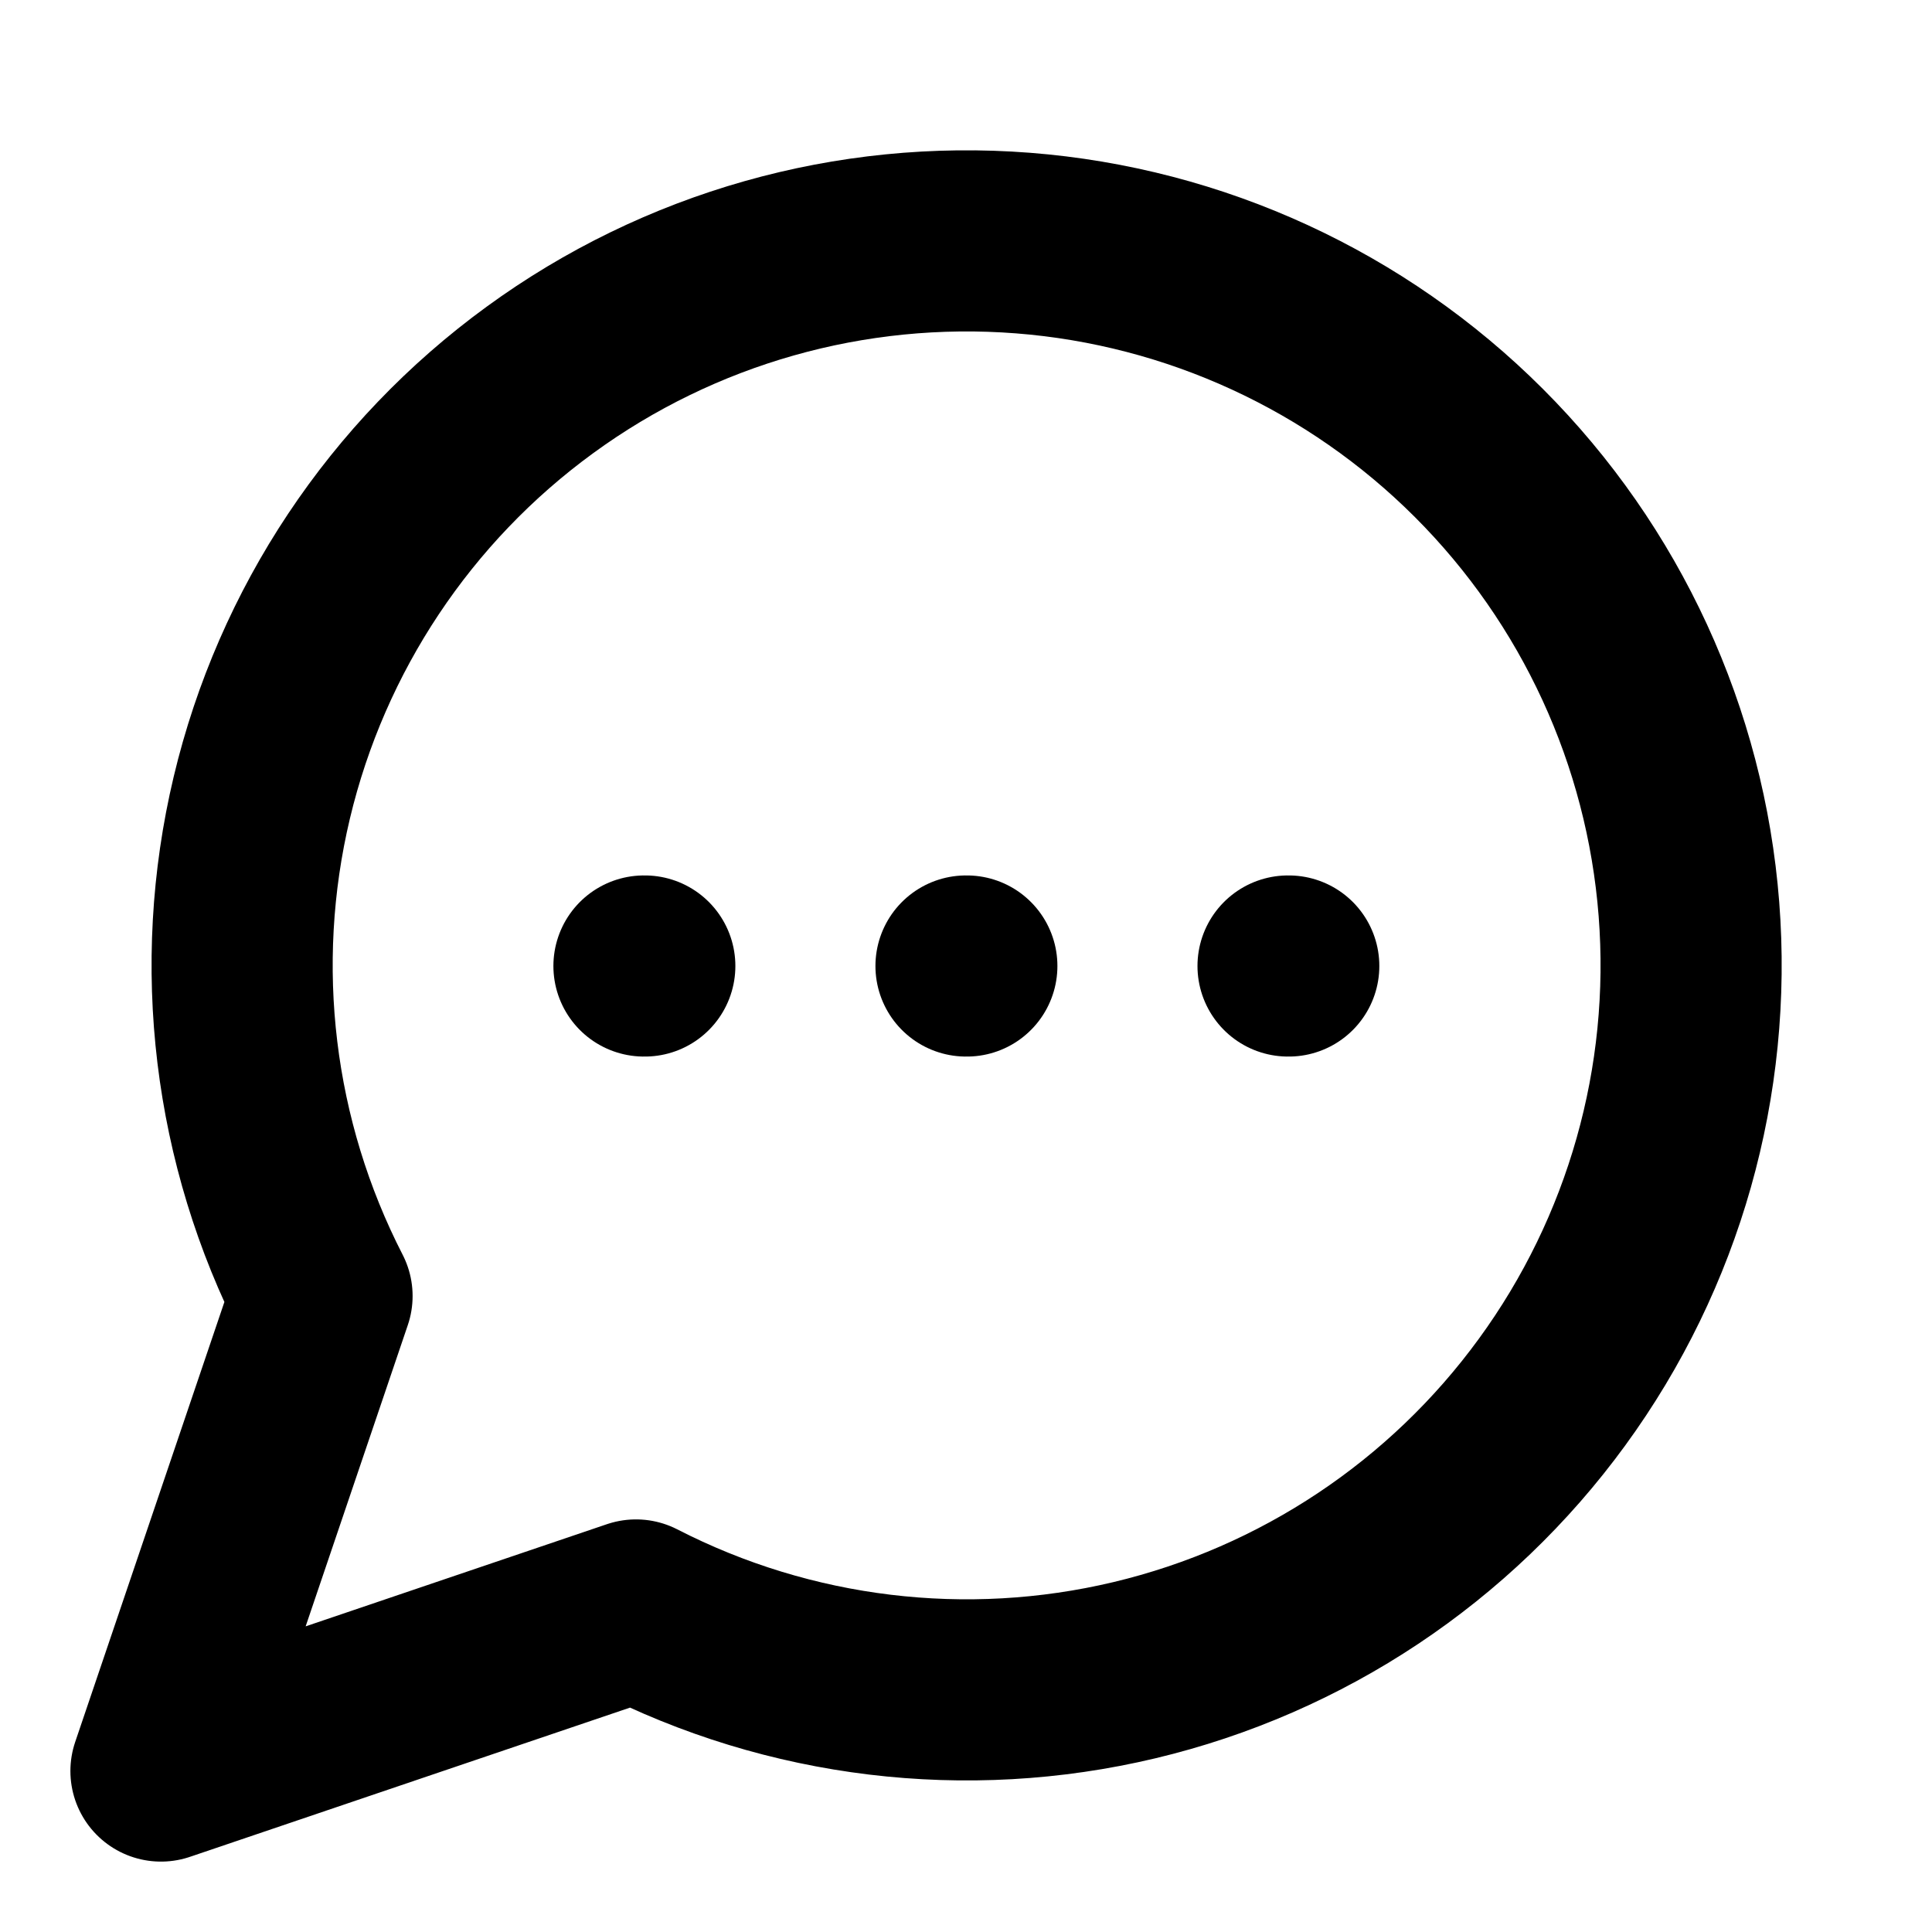
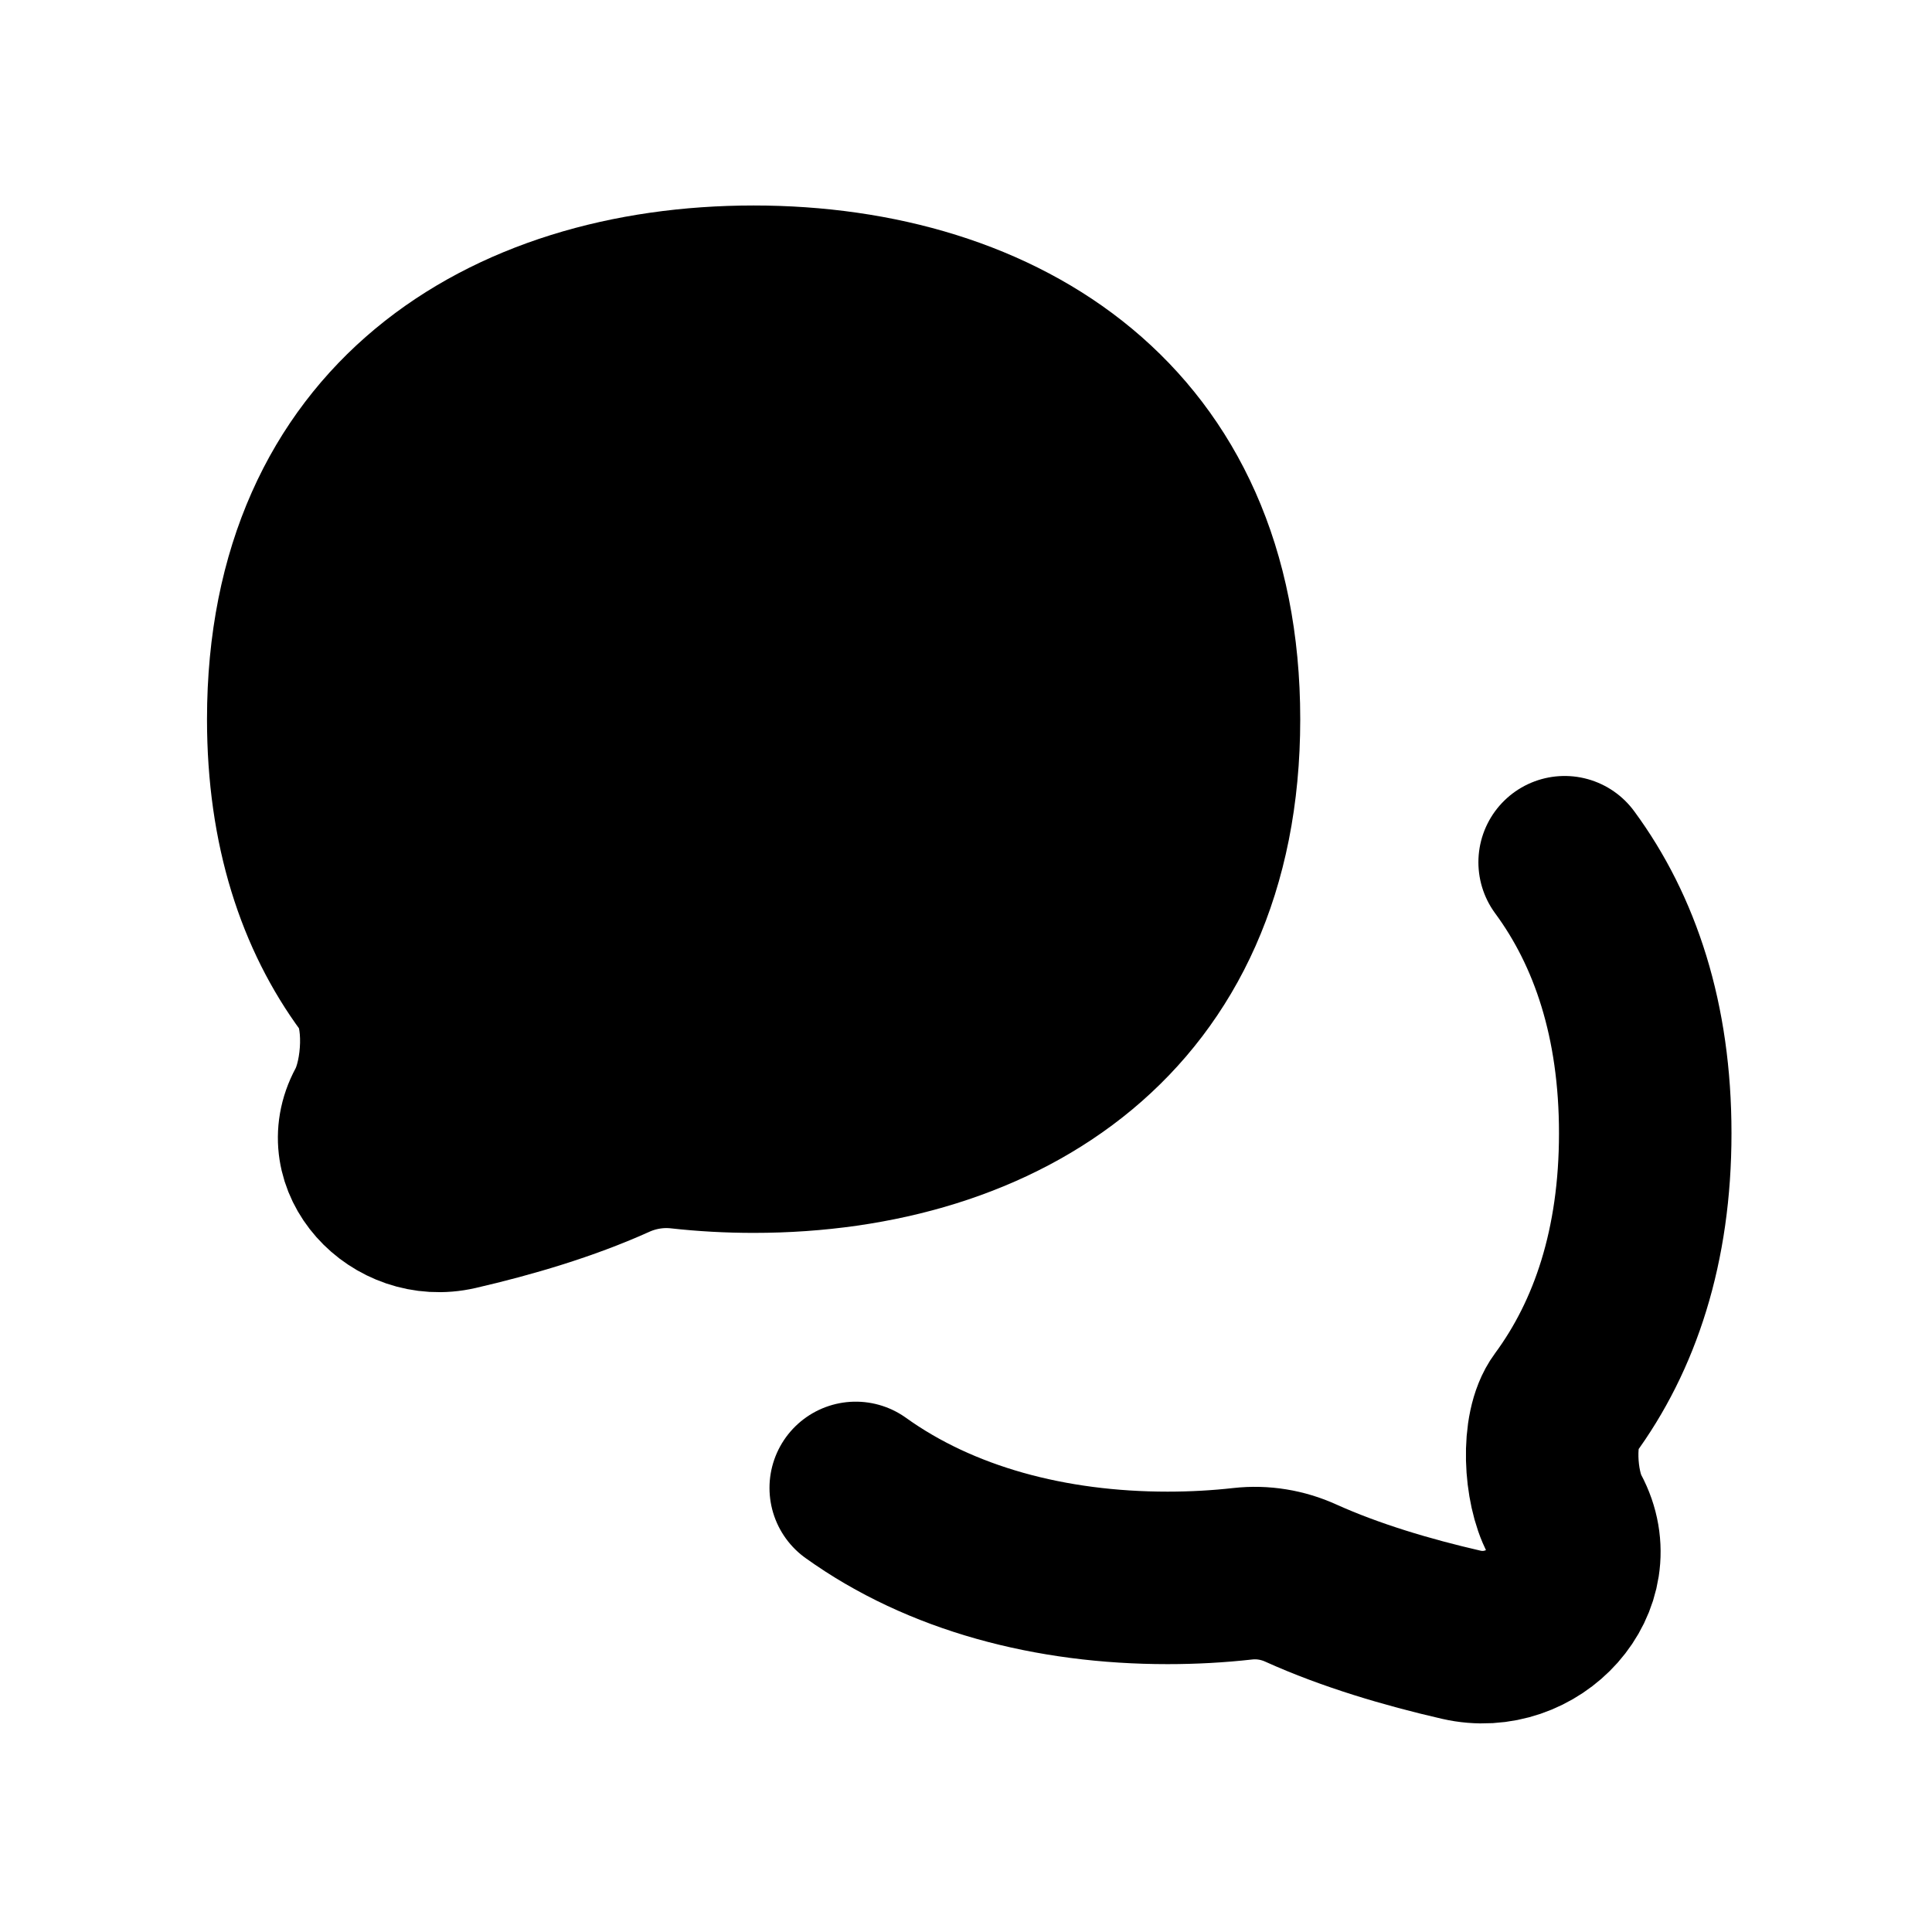
- <svg xmlns="http://www.w3.org/2000/svg" width="16" height="16" viewBox="0 0 16 16" fill="none">
-   <path d="M5.267 13.333C6.539 13.986 8.003 14.163 9.394 13.832C10.785 13.501 12.012 12.684 12.854 11.528C13.697 10.372 14.098 8.954 13.987 7.528C13.876 6.102 13.259 4.763 12.248 3.752C11.237 2.741 9.898 2.124 8.472 2.013C7.046 1.902 5.628 2.303 4.472 3.146C3.316 3.988 2.499 5.215 2.168 6.606C1.837 7.997 2.014 9.461 2.667 10.733L1.333 14.667L5.267 13.333Z" stroke="black" stroke-width="1.5" stroke-linecap="round" stroke-linejoin="round" />
-   <path d="M5.333 8H5.34" stroke="black" stroke-width="1.5" stroke-linecap="round" stroke-linejoin="round" />
-   <path d="M8 8H8.007" stroke="black" stroke-width="1.5" stroke-linecap="round" stroke-linejoin="round" />
-   <path d="M10.667 8H10.673" stroke="black" stroke-width="1.5" stroke-linecap="round" stroke-linejoin="round" />
+ <svg xmlns="http://www.w3.org/2000/svg" width="14" height="14" viewBox="0 0 14 14" fill="none">
+   <path d="M5.461 8.434C7.307 8.434 8.922 7.434 8.922 5.212C8.922 2.989 7.307 1.989 5.461 1.989C3.616 1.989 2 2.989 2 5.212C2 6.028 2.218 6.679 2.585 7.177C2.718 7.357 2.69 7.778 2.584 7.975C2.329 8.448 2.81 8.966 3.334 8.846C3.725 8.756 4.136 8.634 4.496 8.472C4.627 8.412 4.773 8.388 4.916 8.404C5.095 8.424 5.277 8.434 5.461 8.434Z" fill="black" stroke="black" stroke-linecap="round" stroke-linejoin="round" />
+   <path d="M11.338 6.248C11.705 6.746 11.922 7.396 11.922 8.212C11.922 9.028 11.704 9.679 11.337 10.177C11.204 10.357 11.232 10.778 11.338 10.975C11.593 11.448 11.112 11.966 10.589 11.846C10.197 11.756 9.786 11.634 9.427 11.472C9.295 11.412 9.15 11.388 9.006 11.404C8.828 11.424 8.646 11.434 8.461 11.434C7.615 11.434 6.817 11.224 6.201 10.782" stroke="black" stroke-width="1.25" stroke-linecap="round" stroke-linejoin="round" />
</svg>
